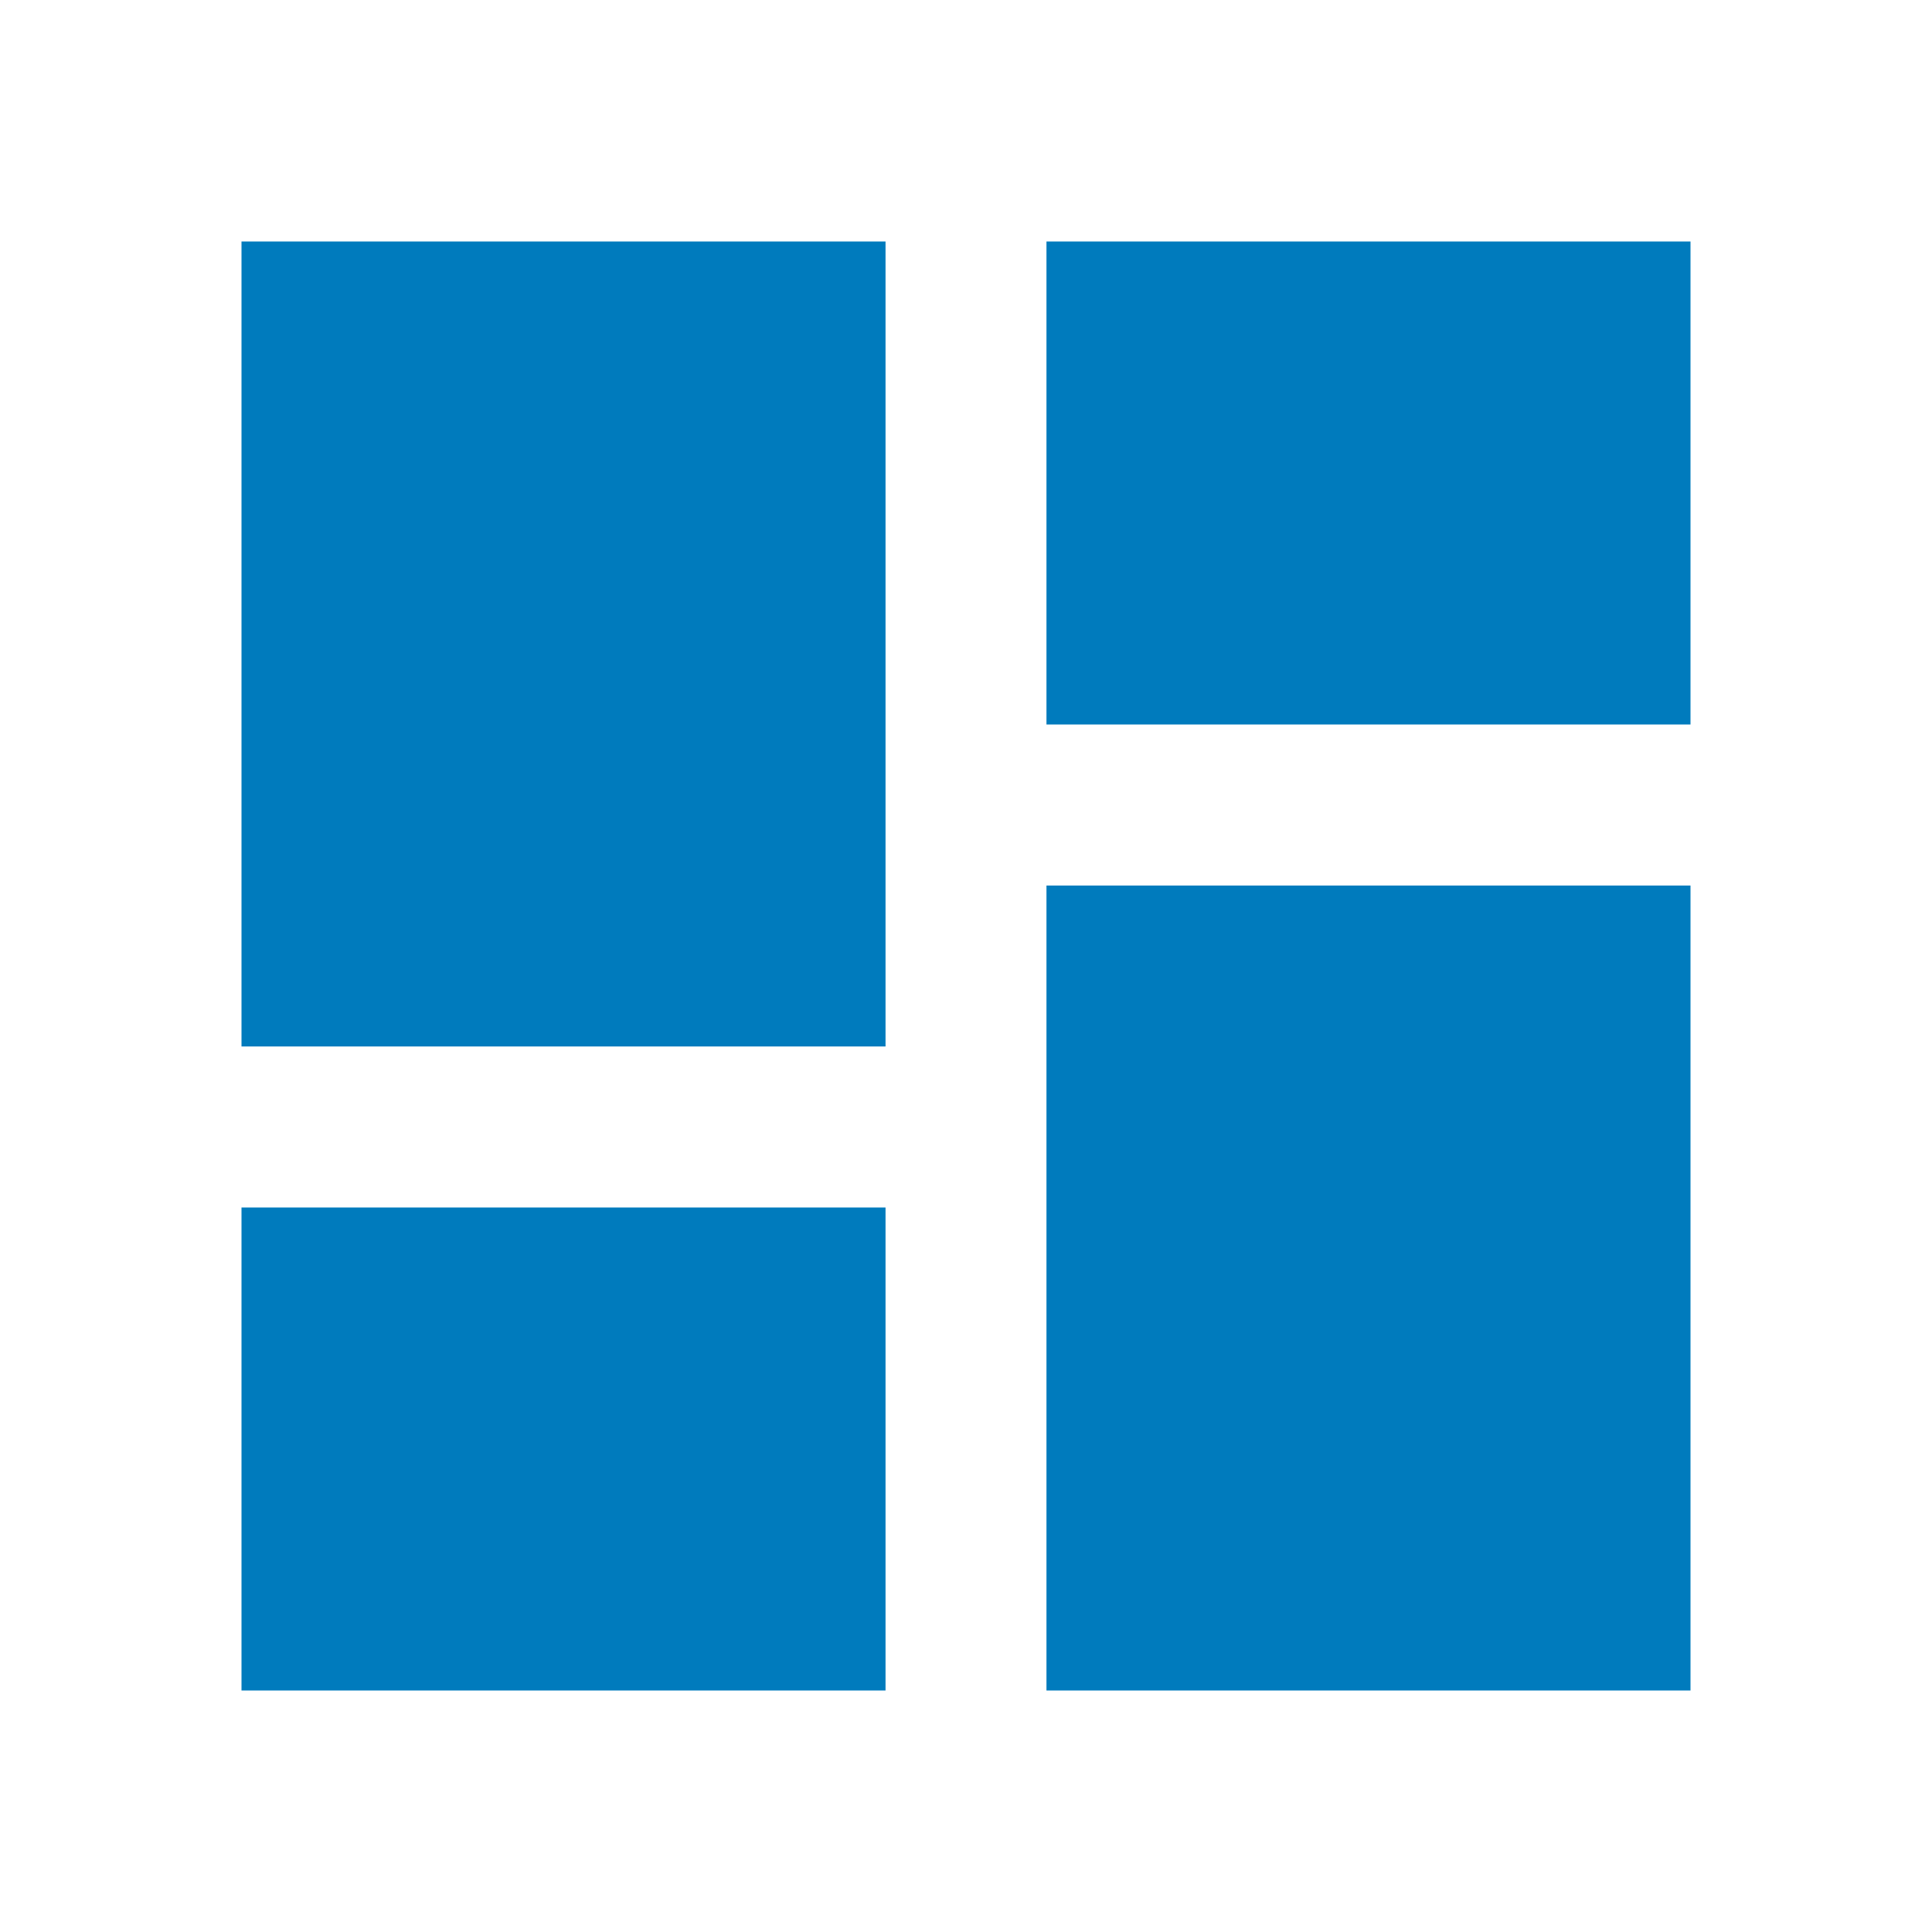
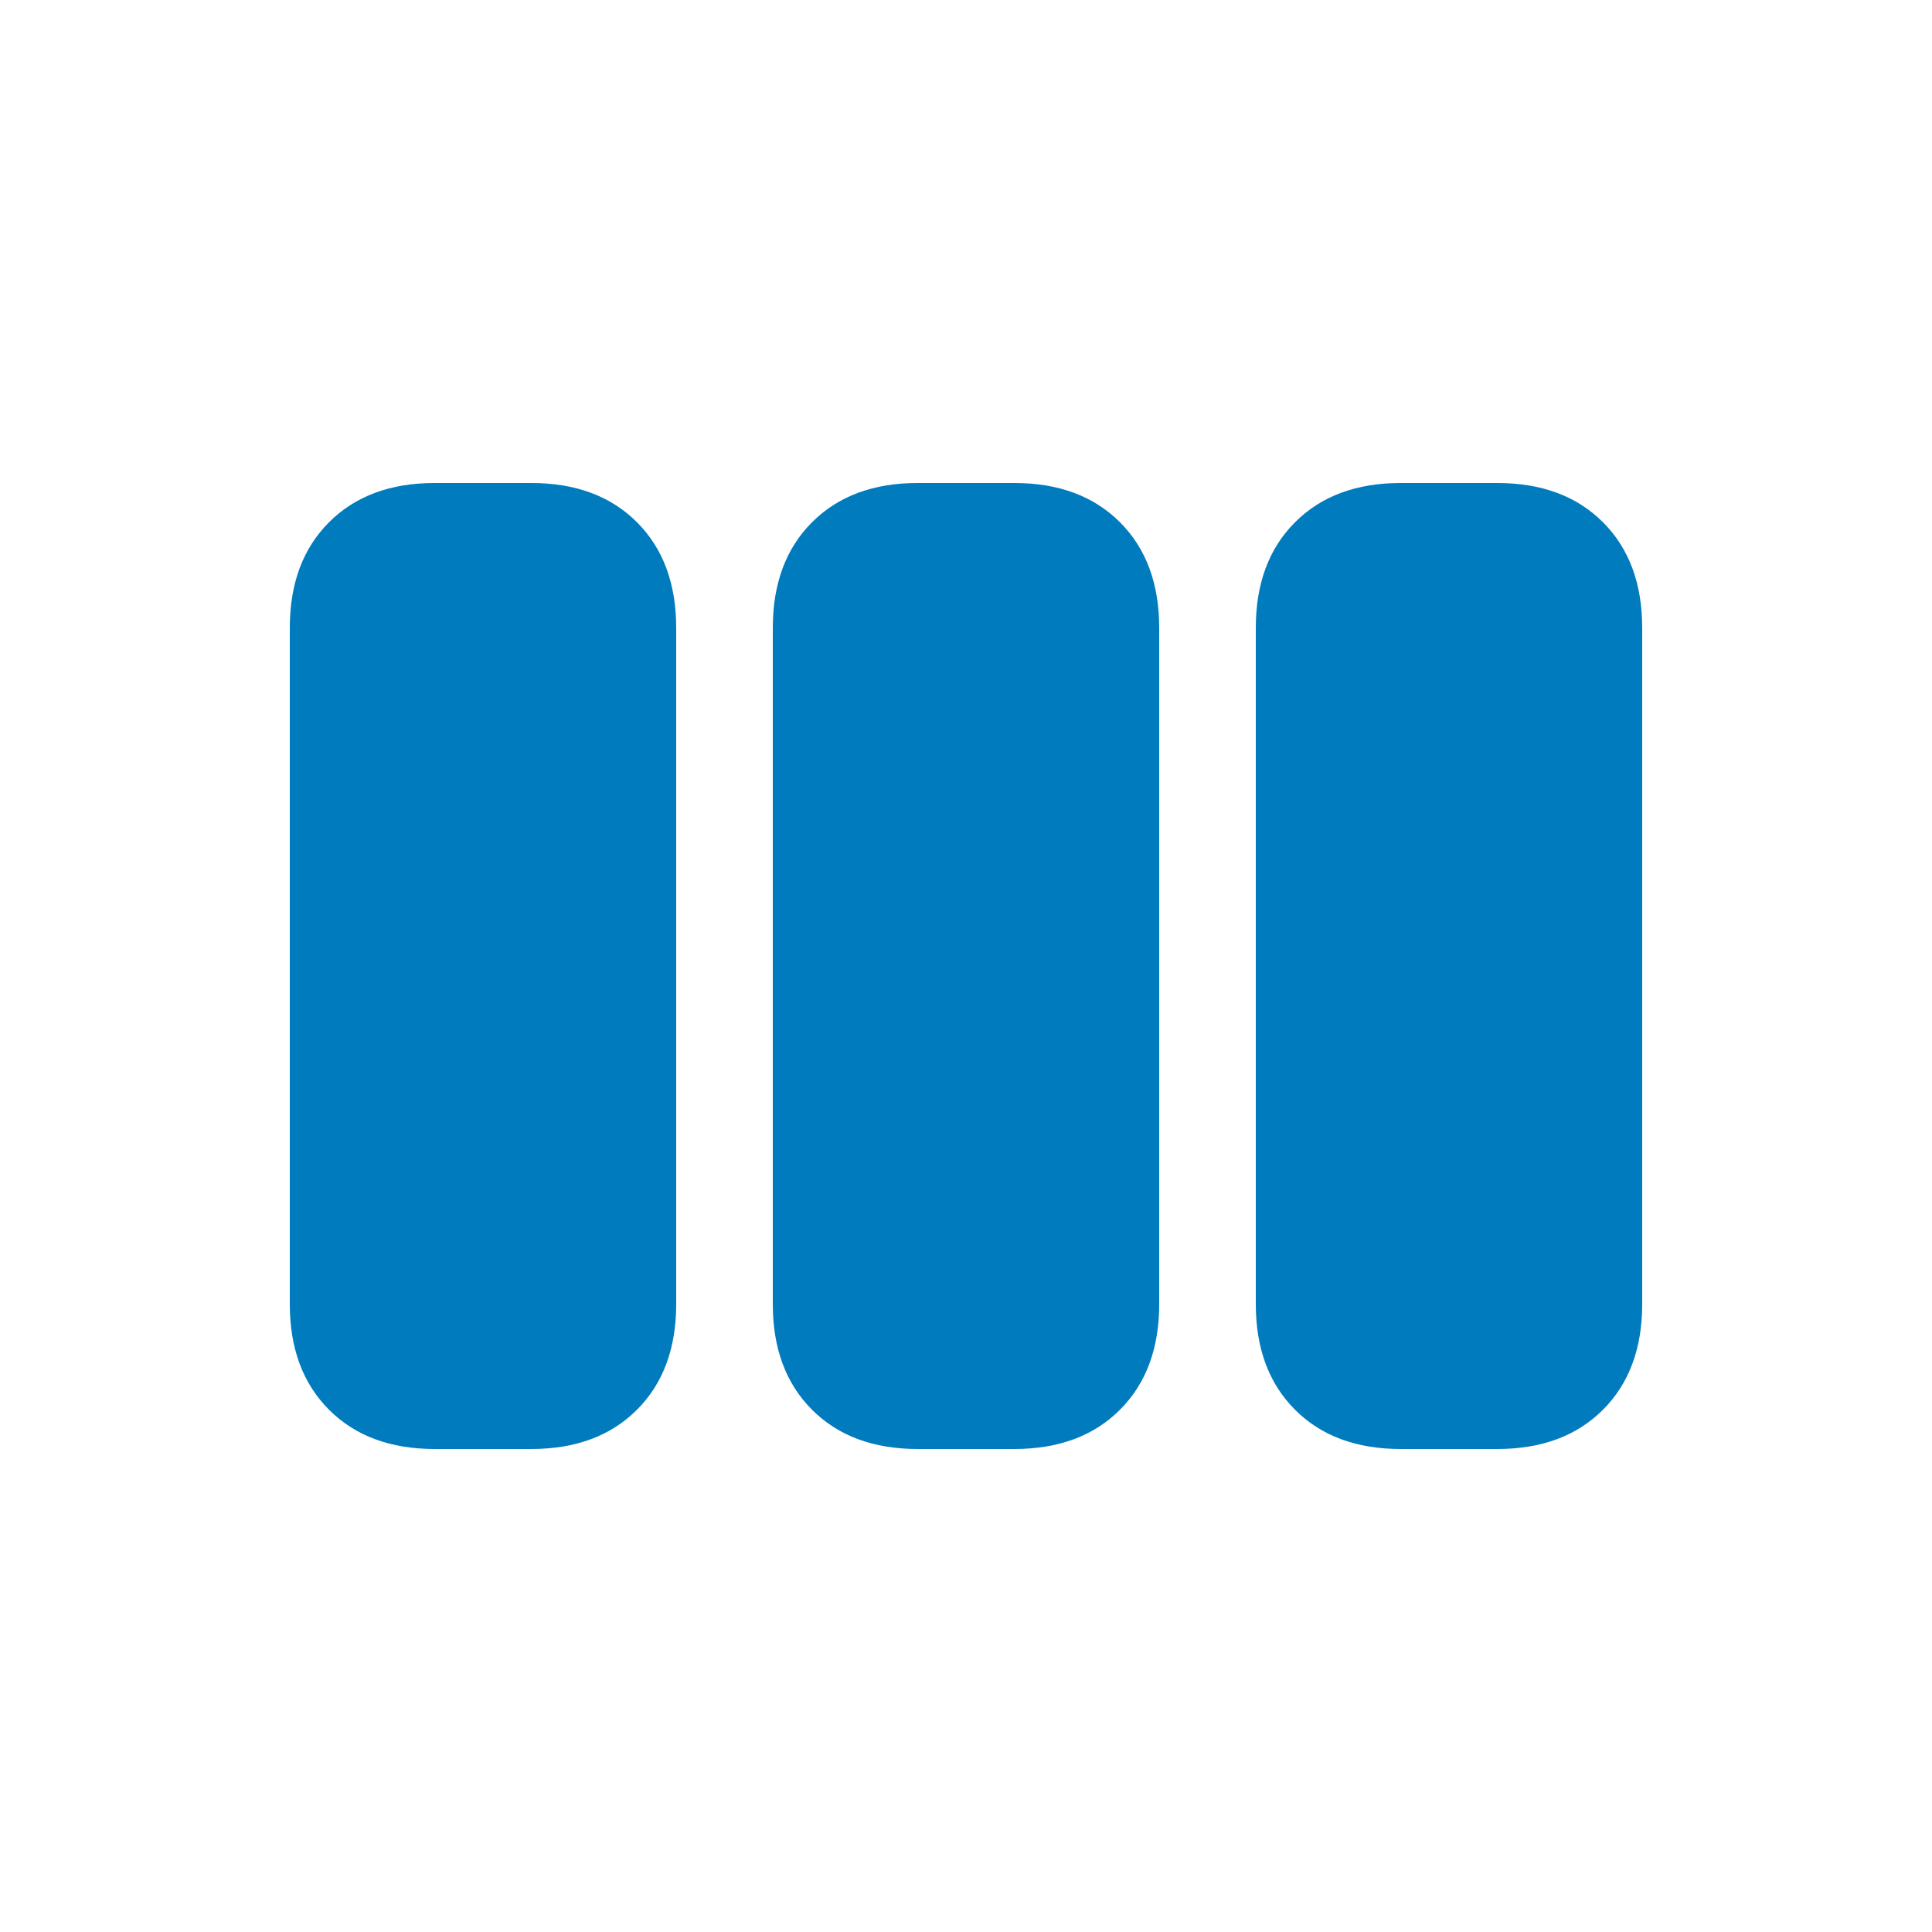
- <svg xmlns="http://www.w3.org/2000/svg" width="20" height="20" fill="none" style="-webkit-print-color-adjust:exact" version="1.1" viewBox="-0 0 20 20">
-   <g rx="0" ry="0" fill="#000">
-     <g class="fills">
-       <path rx="0" ry="0" d="m10.833 2.5v5h6.667v-5m-6.667 15h6.667v-8.333h-6.667m-8.333 8.333h6.667v-5h-6.667m0-1.667h6.667v-8.333h-6.667v8.333z" fill="#007bbd" />
-     </g>
-   </g>
+ <svg xmlns="http://www.w3.org/2000/svg" height="20px" viewBox="0 -960 960 960" width="20px" fill="#000">
+   <path d="M216-240q-33 0-52.5-19.5T144-312v-336q0-33 19.5-52.5T216-720h48q33 0 52.5 19.5T336-648v336q0 33-19.5 52.5T264-240h-48Zm240 0q-33 0-52.5-19.5T384-312v-336q0-33 19.5-52.5T456-720h48q33 0 52.5 19.5T576-648v336q0 33-19.5 52.5T504-240h-48Zm240 0q-33 0-52.5-19.5T624-312v-336q0-33 19.5-52.5T696-720h48q33 0 52.5 19.5T816-648v336q0 33-19.5 52.5T744-240h-48Z" fill="#007bbd" />
</svg>
